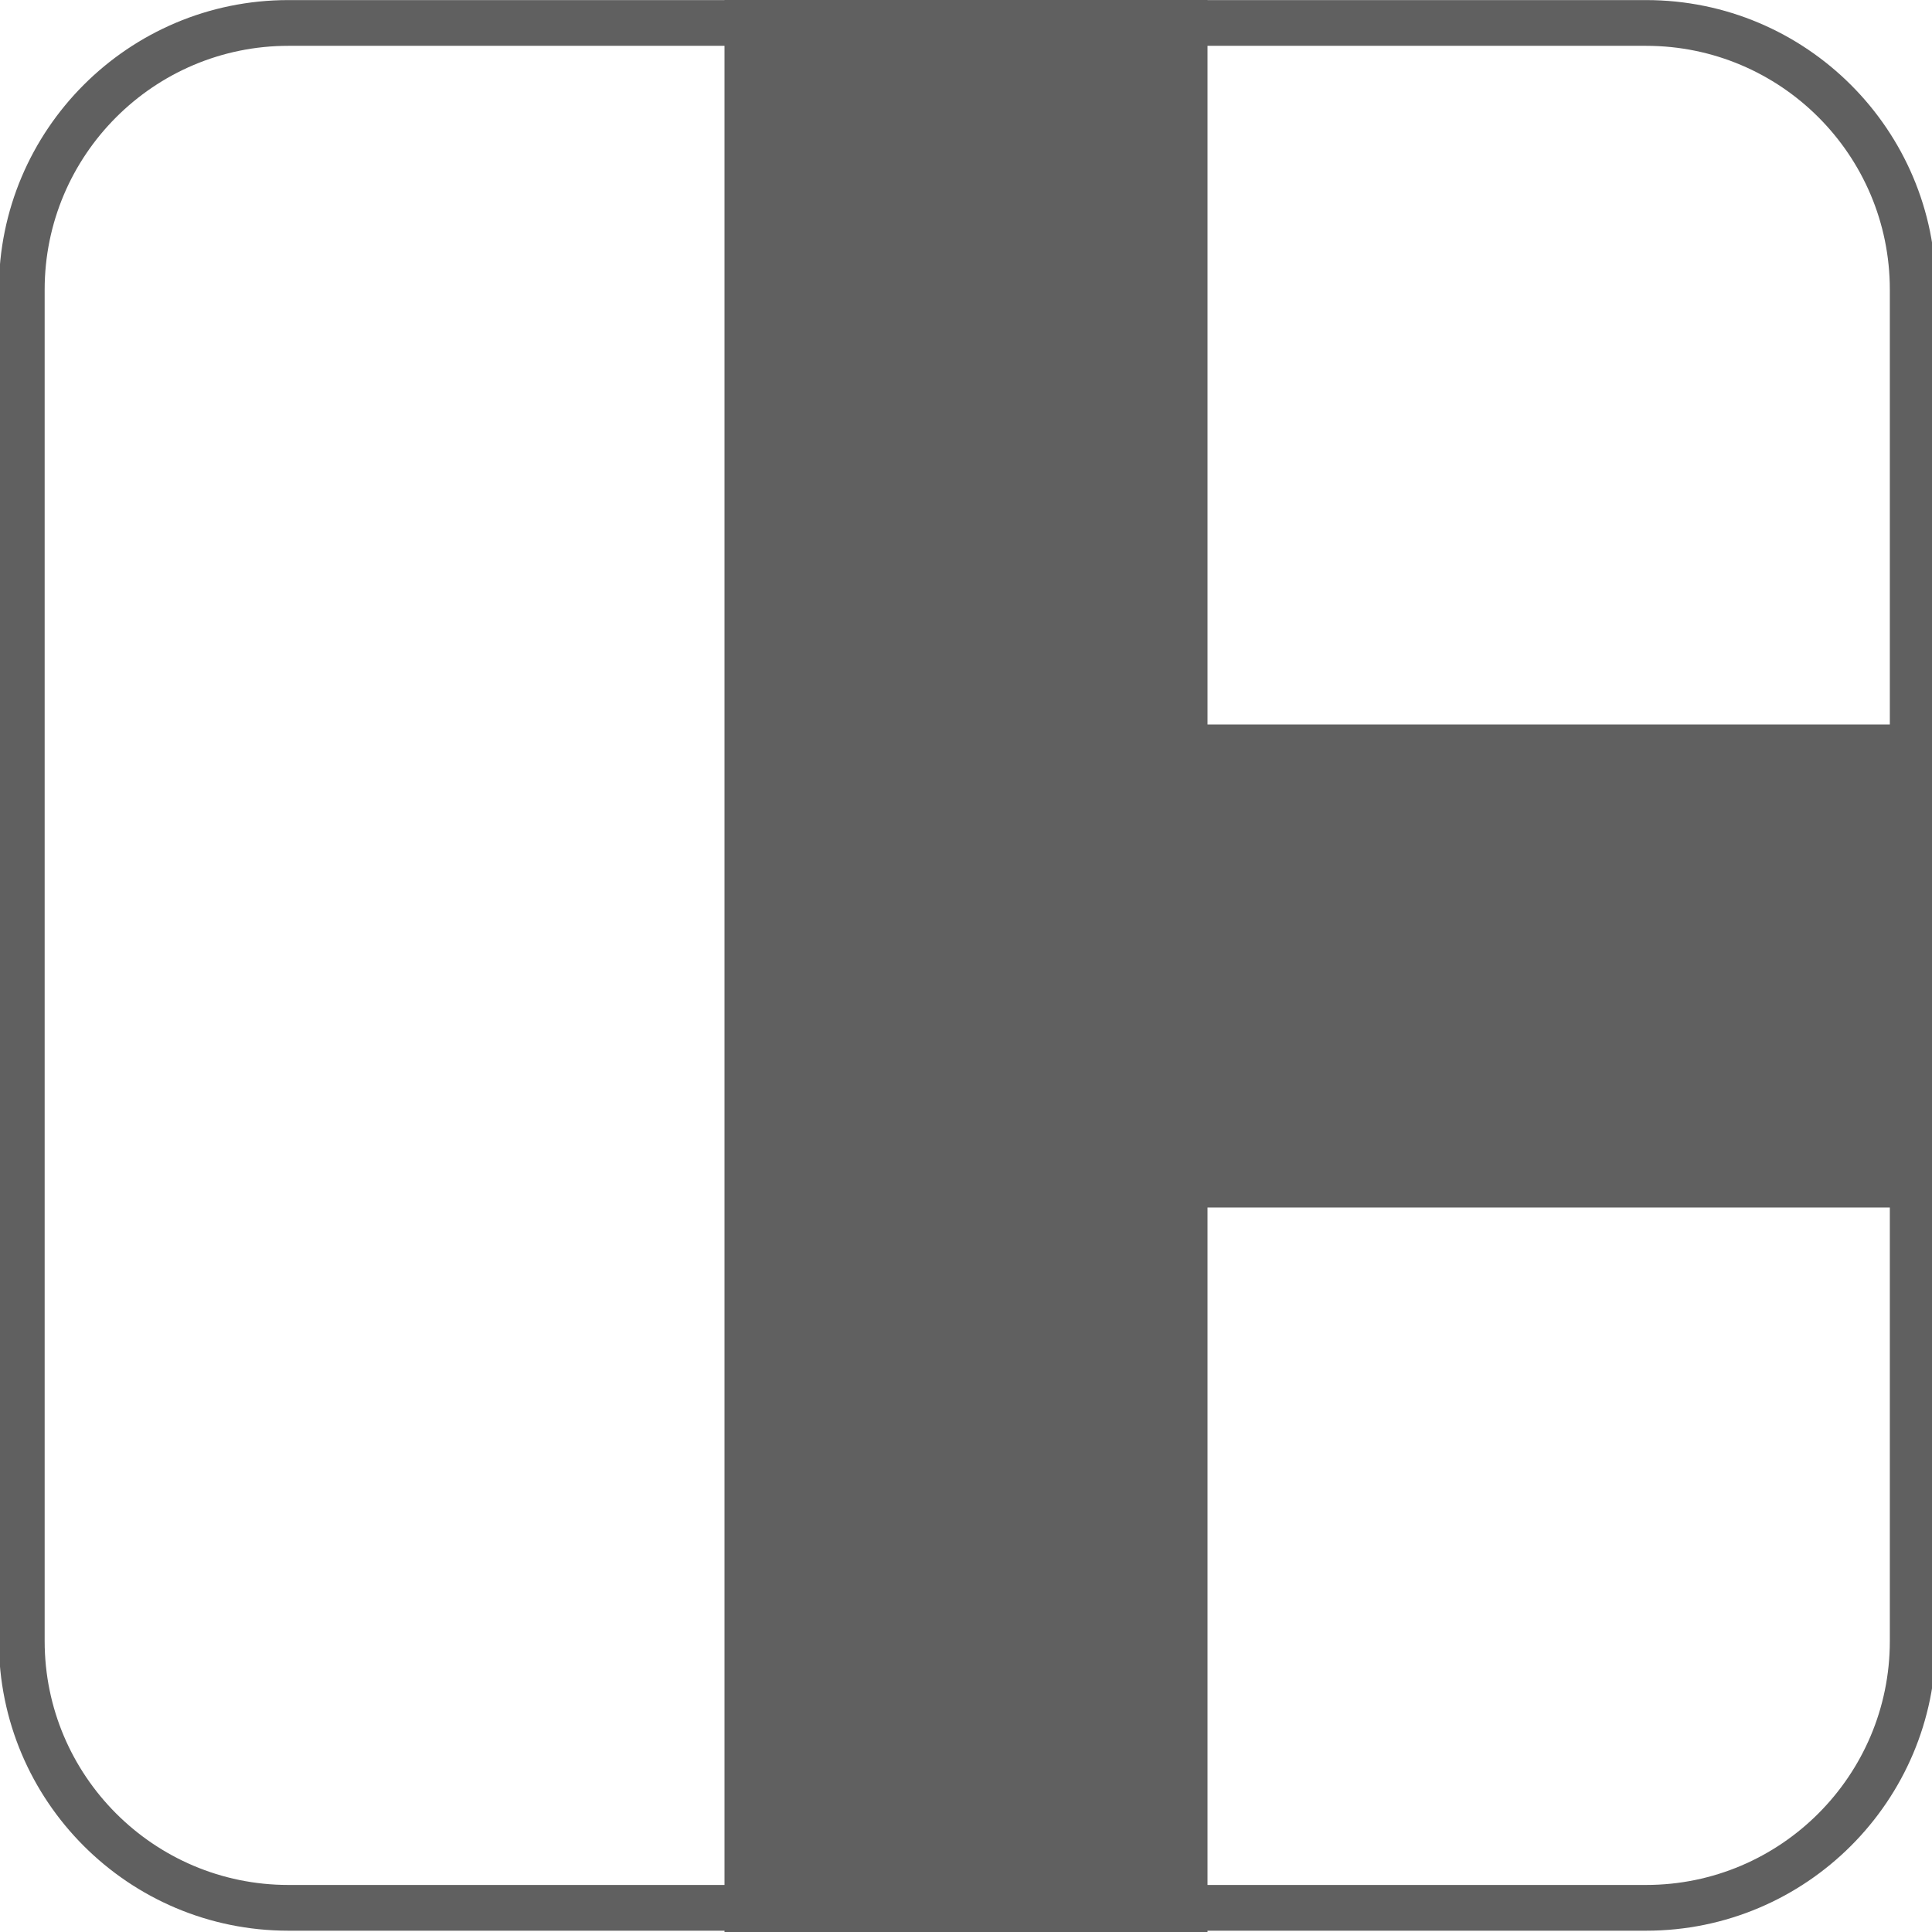
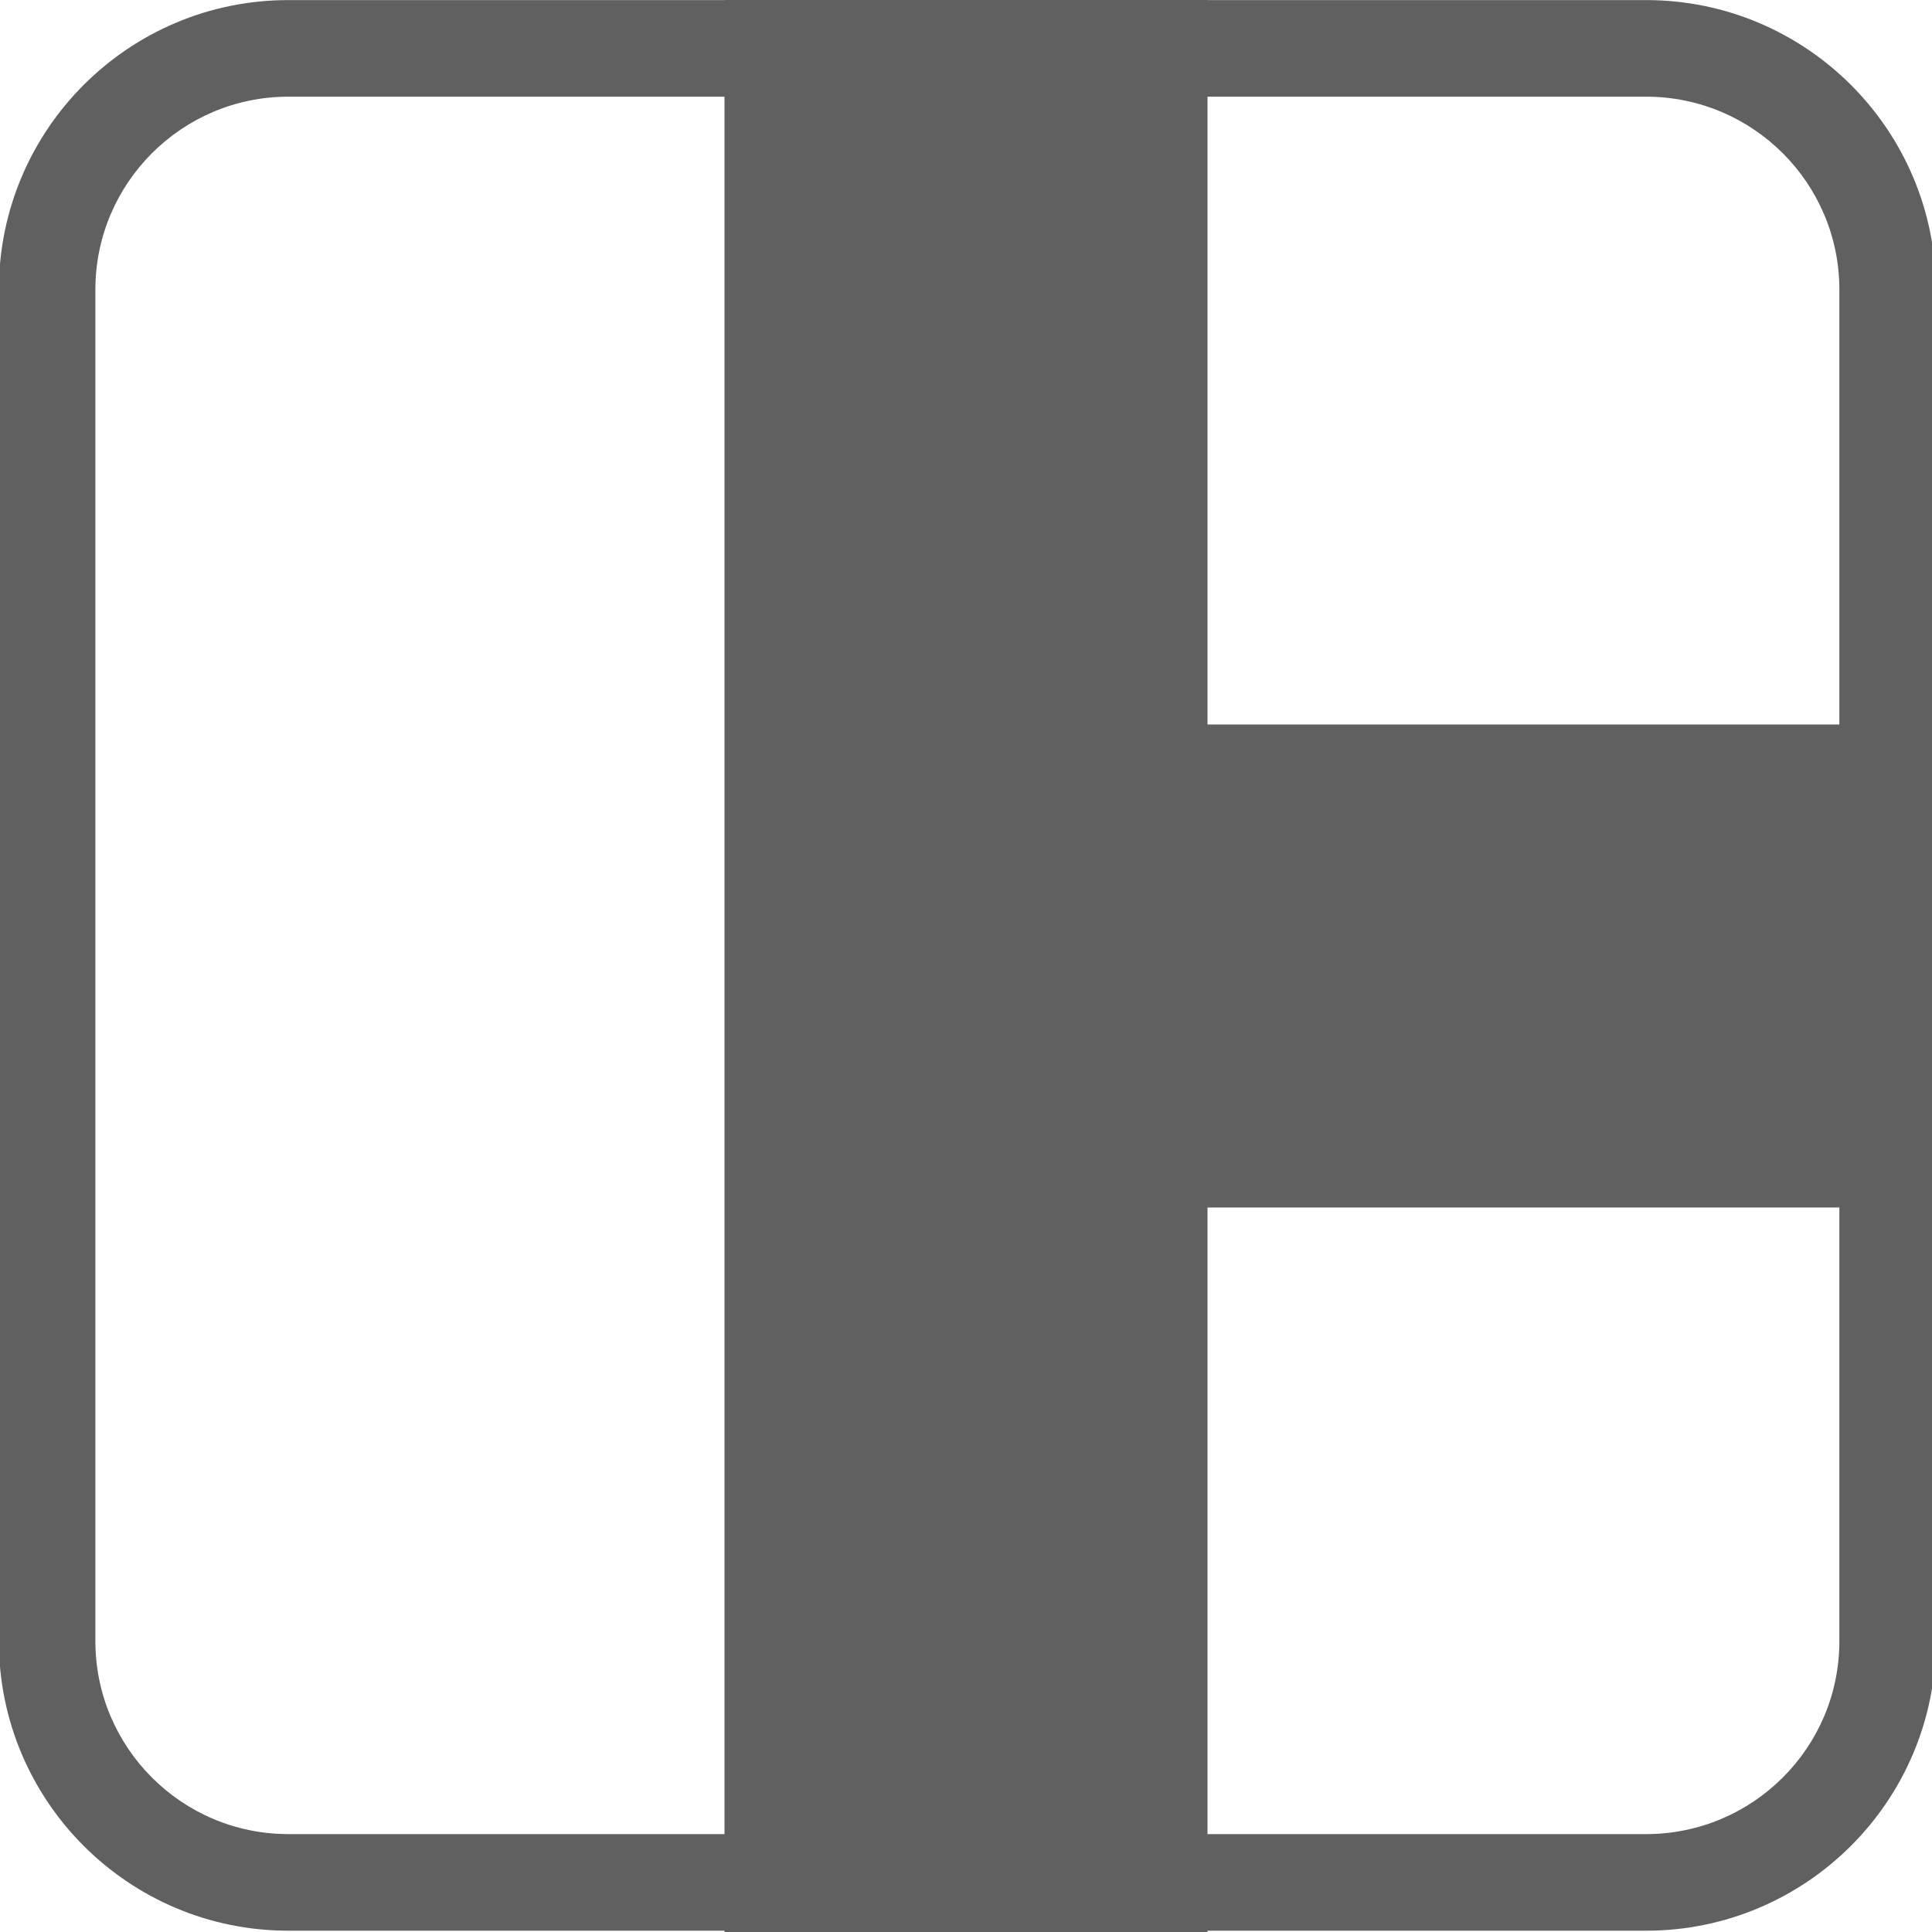
<svg xmlns="http://www.w3.org/2000/svg" width="100%" height="100%" viewBox="0 0 8 8" version="1.1" xml:space="preserve" style="fill-rule:evenodd;clip-rule:evenodd;stroke-linejoin:round;stroke-miterlimit:2;">
-   <path d="M3,8L3,0L5,0L5,3L8,3L8,5L5,5L5,8L3,8Z" style="fill:rgb(96,96,96)" />
+   <path d="M3,8L3,0L5,0L5,3L8,3L8,5L5,5L5,8L3,8Z" style="fill:rgb(96,96,96);" />
  <g transform="matrix(1.07703,0,0,1.05814,-0.0218661,-0.0218737)">
-     <path d="M7.463,1.154L7.463,6.443C7.463,7.068 6.964,7.576 6.349,7.576L1.129,7.576C0.514,7.576 0.016,7.068 0.016,6.443L0.016,1.154C0.016,0.529 0.514,0.021 1.129,0.021L6.349,0.021C6.964,0.021 7.463,0.529 7.463,1.154ZM7.286,1.154C7.286,0.627 6.866,0.2 6.349,0.2L1.129,0.2C0.612,0.2 0.192,0.628 0.192,1.154L0.192,6.443C0.192,6.969 0.612,7.397 1.129,7.397L6.349,7.397C6.866,7.397 7.286,6.969 7.286,6.443L7.286,1.154Z" style="fill:rgb(96,96,96)" />
+     <path d="M7.463,1.154L7.463,6.443C7.463,7.068 6.964,7.576 6.349,7.576L1.129,7.576C0.514,7.576 0.016,7.068 0.016,6.443L0.016,1.154C0.016,0.529 0.514,0.021 1.129,0.021L6.349,0.021C6.964,0.021 7.463,0.529 7.463,1.154ZM7.092,1.154C7.092,0.737 6.759,0.399 6.349,0.399L1.129,0.399C0.719,0.399 0.387,0.738 0.387,1.154L0.387,6.443C0.387,6.859 0.719,7.198 1.129,7.198L6.349,7.198C6.759,7.198 7.092,6.86 7.092,6.443L7.092,1.154Z" style="fill:rgb(96,96,96);" />
  </g>
</svg>
